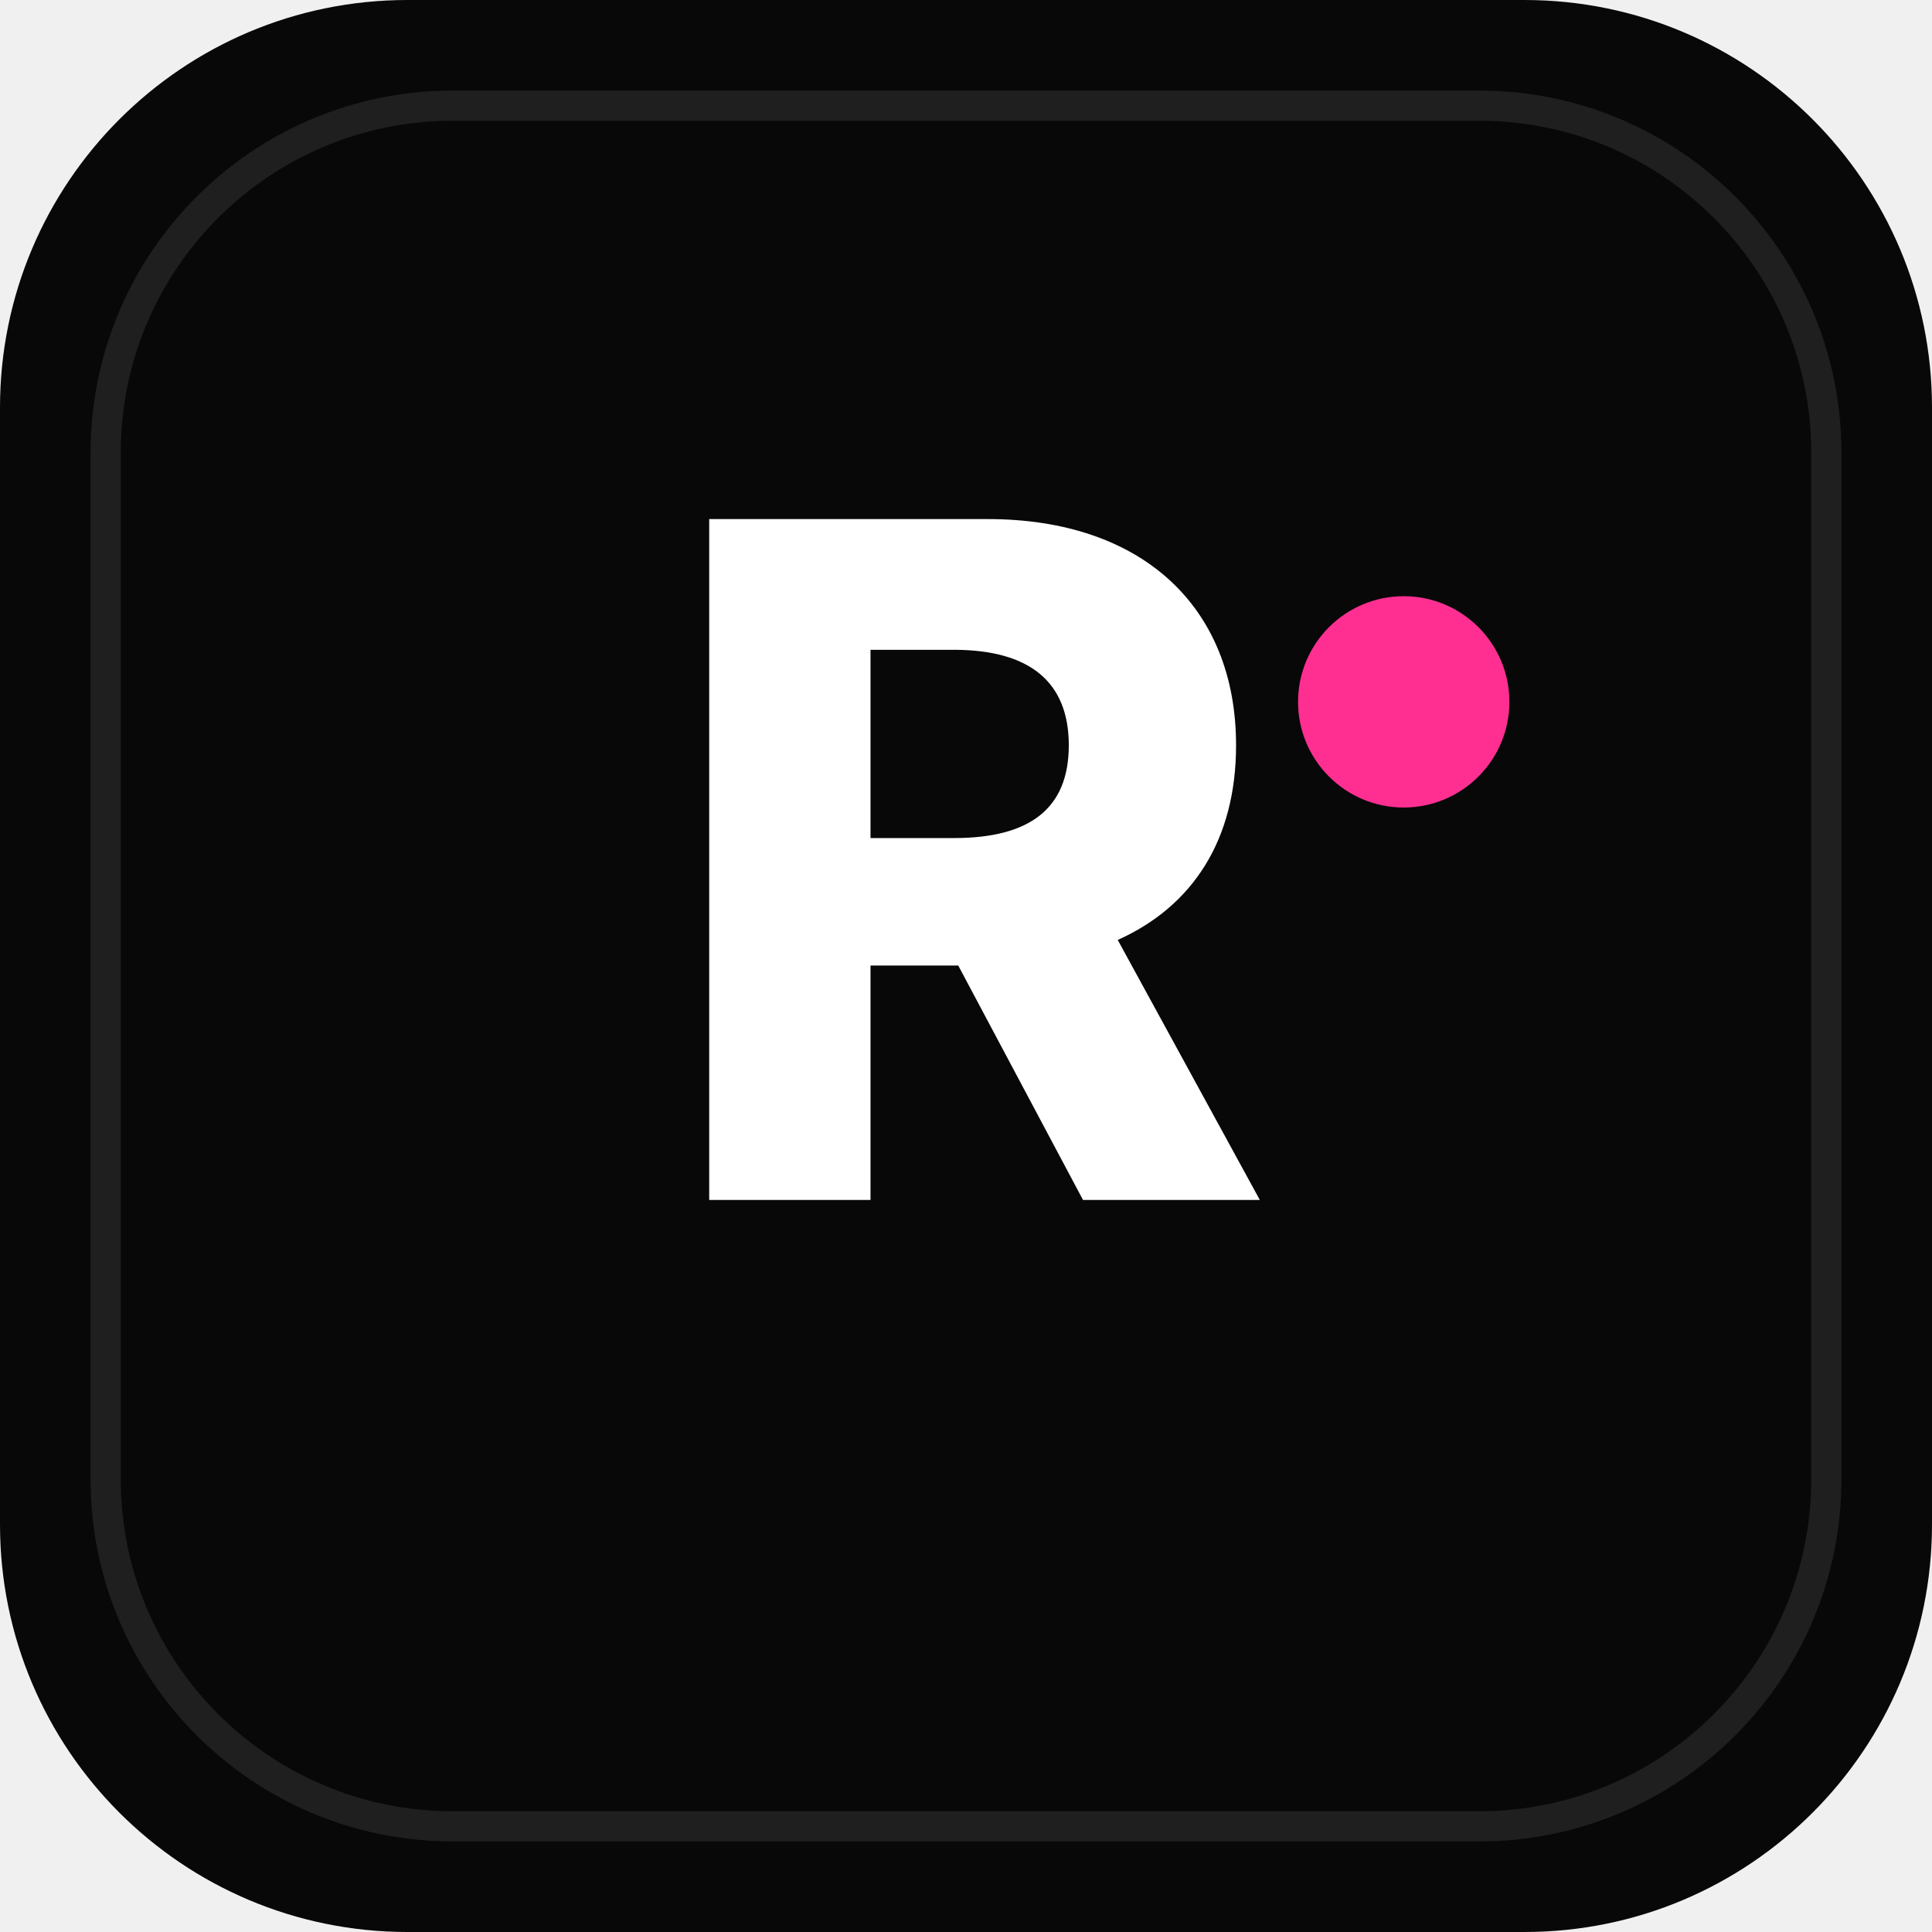
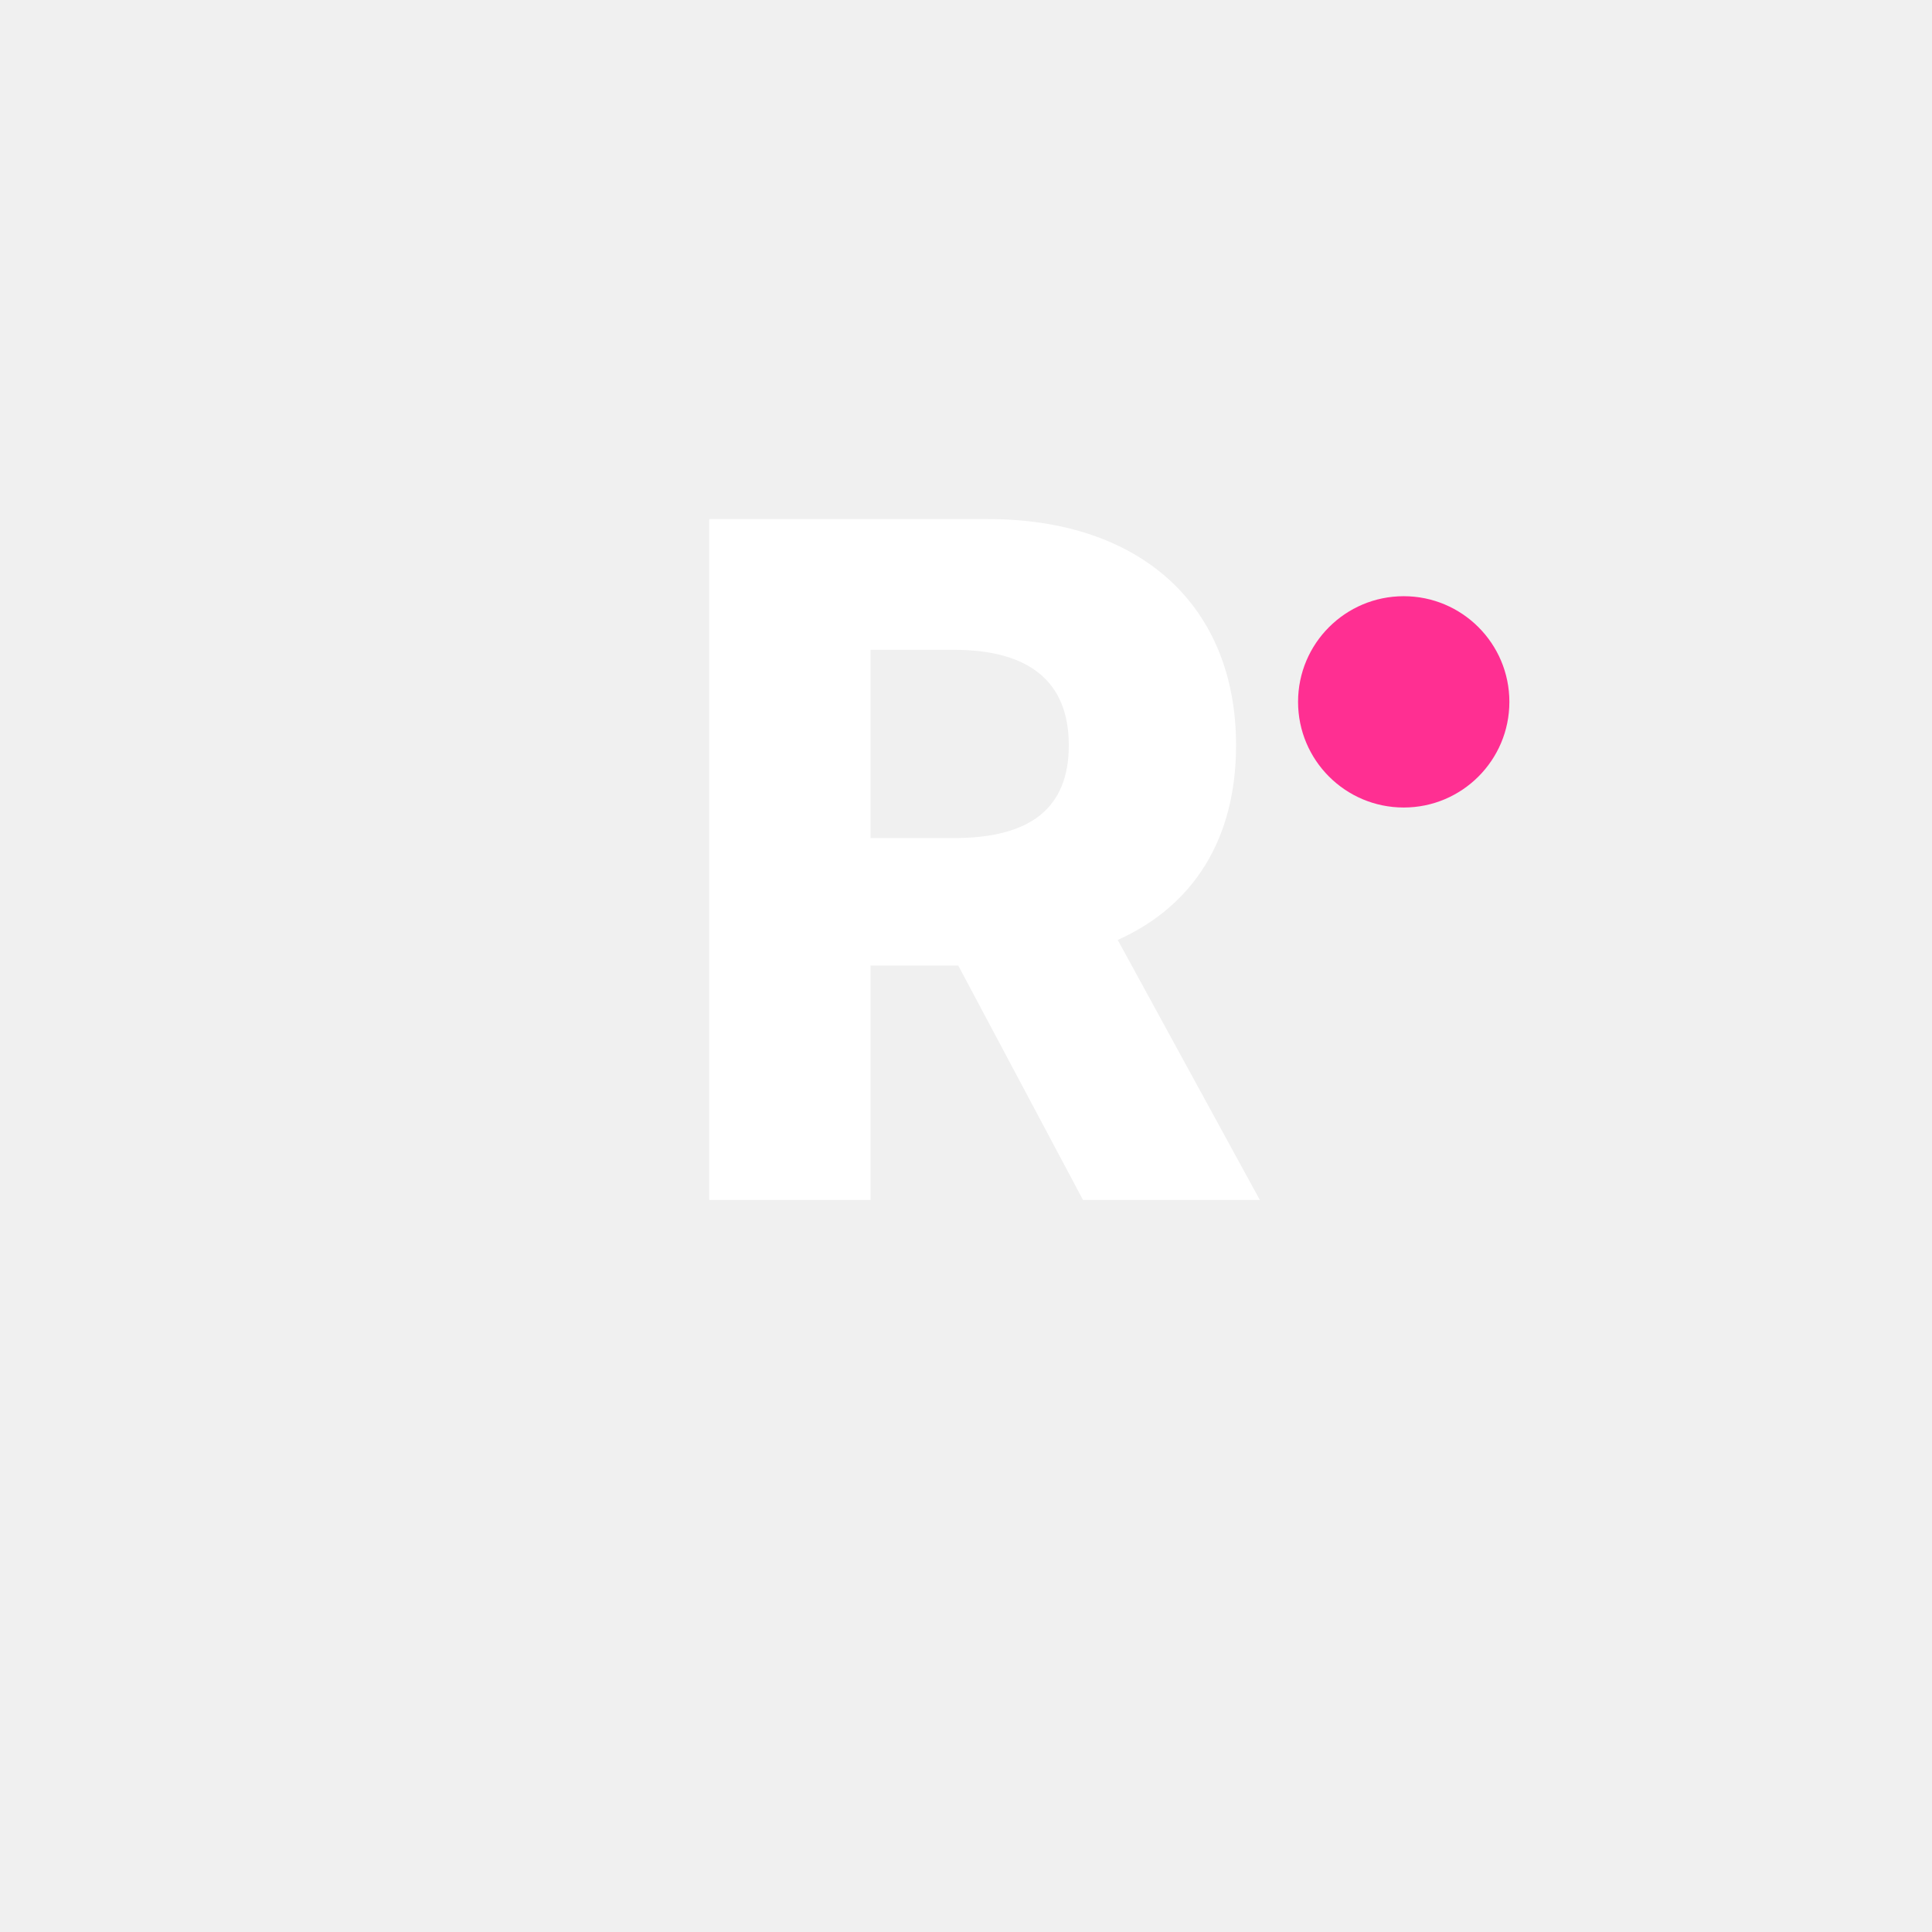
<svg xmlns="http://www.w3.org/2000/svg" viewBox="0 0 512 512" role="img" aria-label="RATED">
-   <rect width="512" height="512" rx="108" fill="#080808" />
-   <rect x="28" y="28" width="456" height="456" rx="92" fill="none" stroke="#1f1f1f" stroke-width="8" />
  <text x="256" y="318" text-anchor="middle" font-family="Inter, Arial, sans-serif" font-size="248" font-weight="800" fill="#ffffff">R</text>
  <circle cx="372" cy="186" r="28" fill="#ff2f92" />
</svg>
